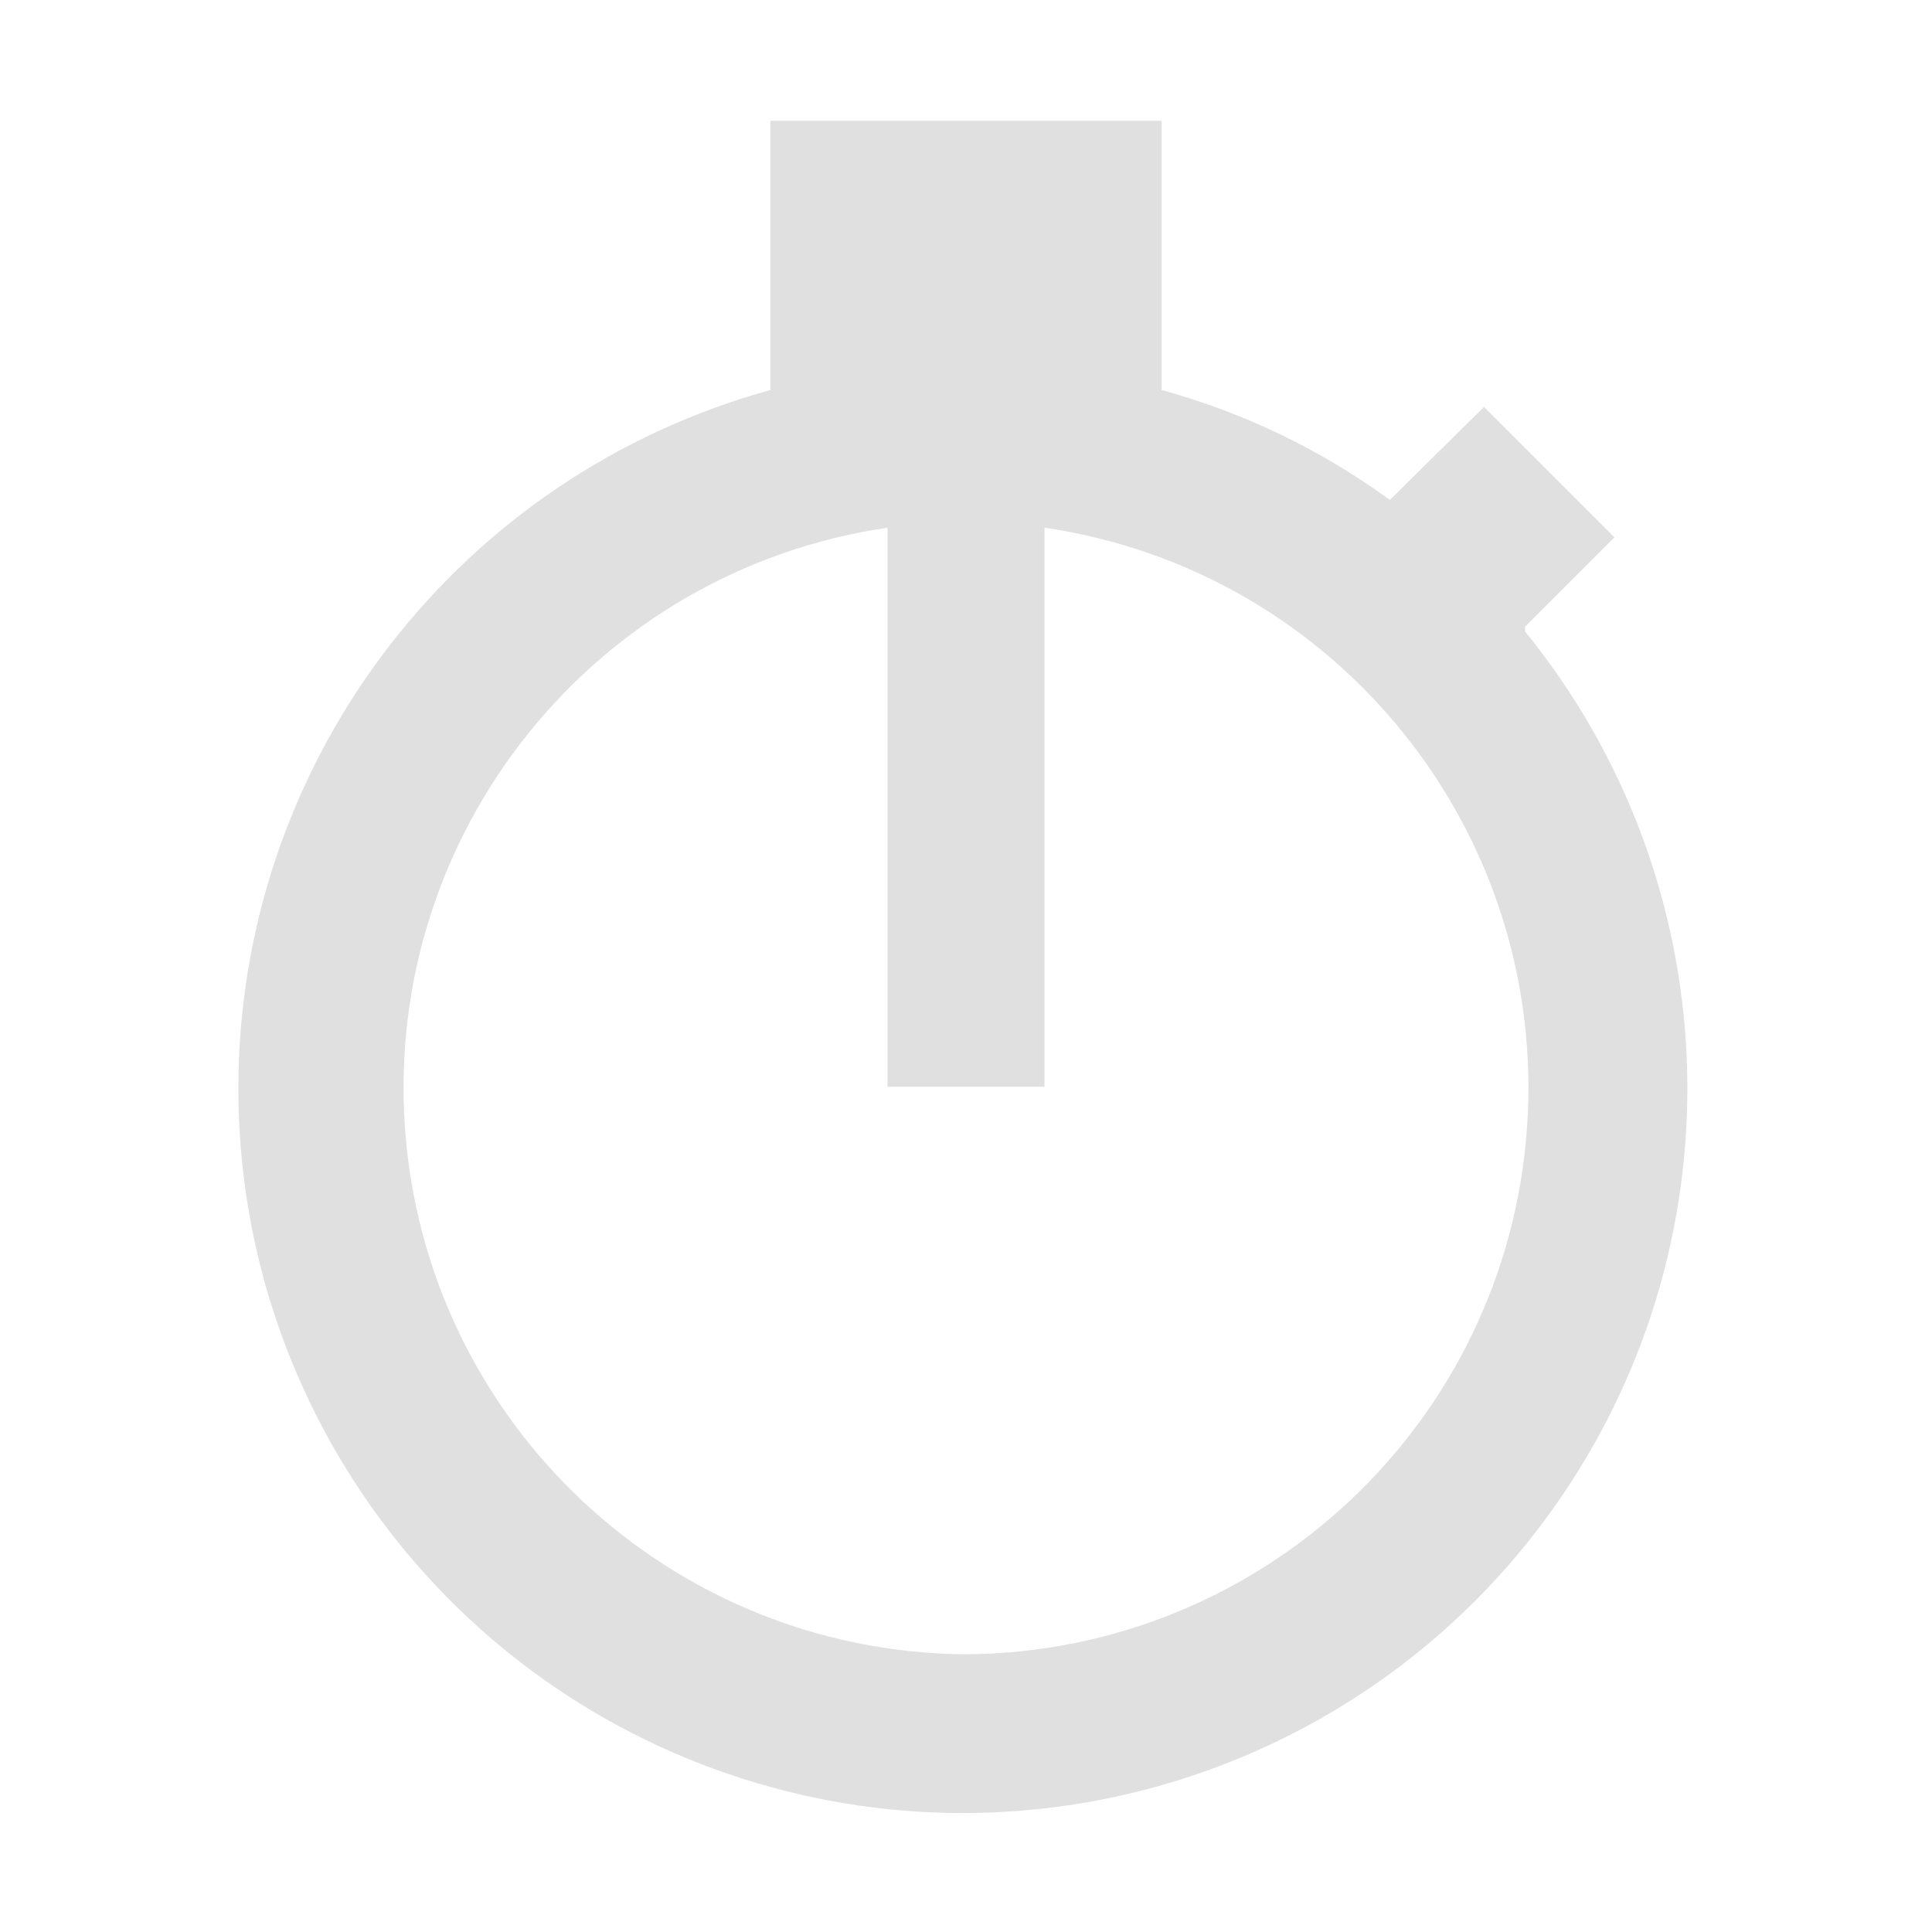
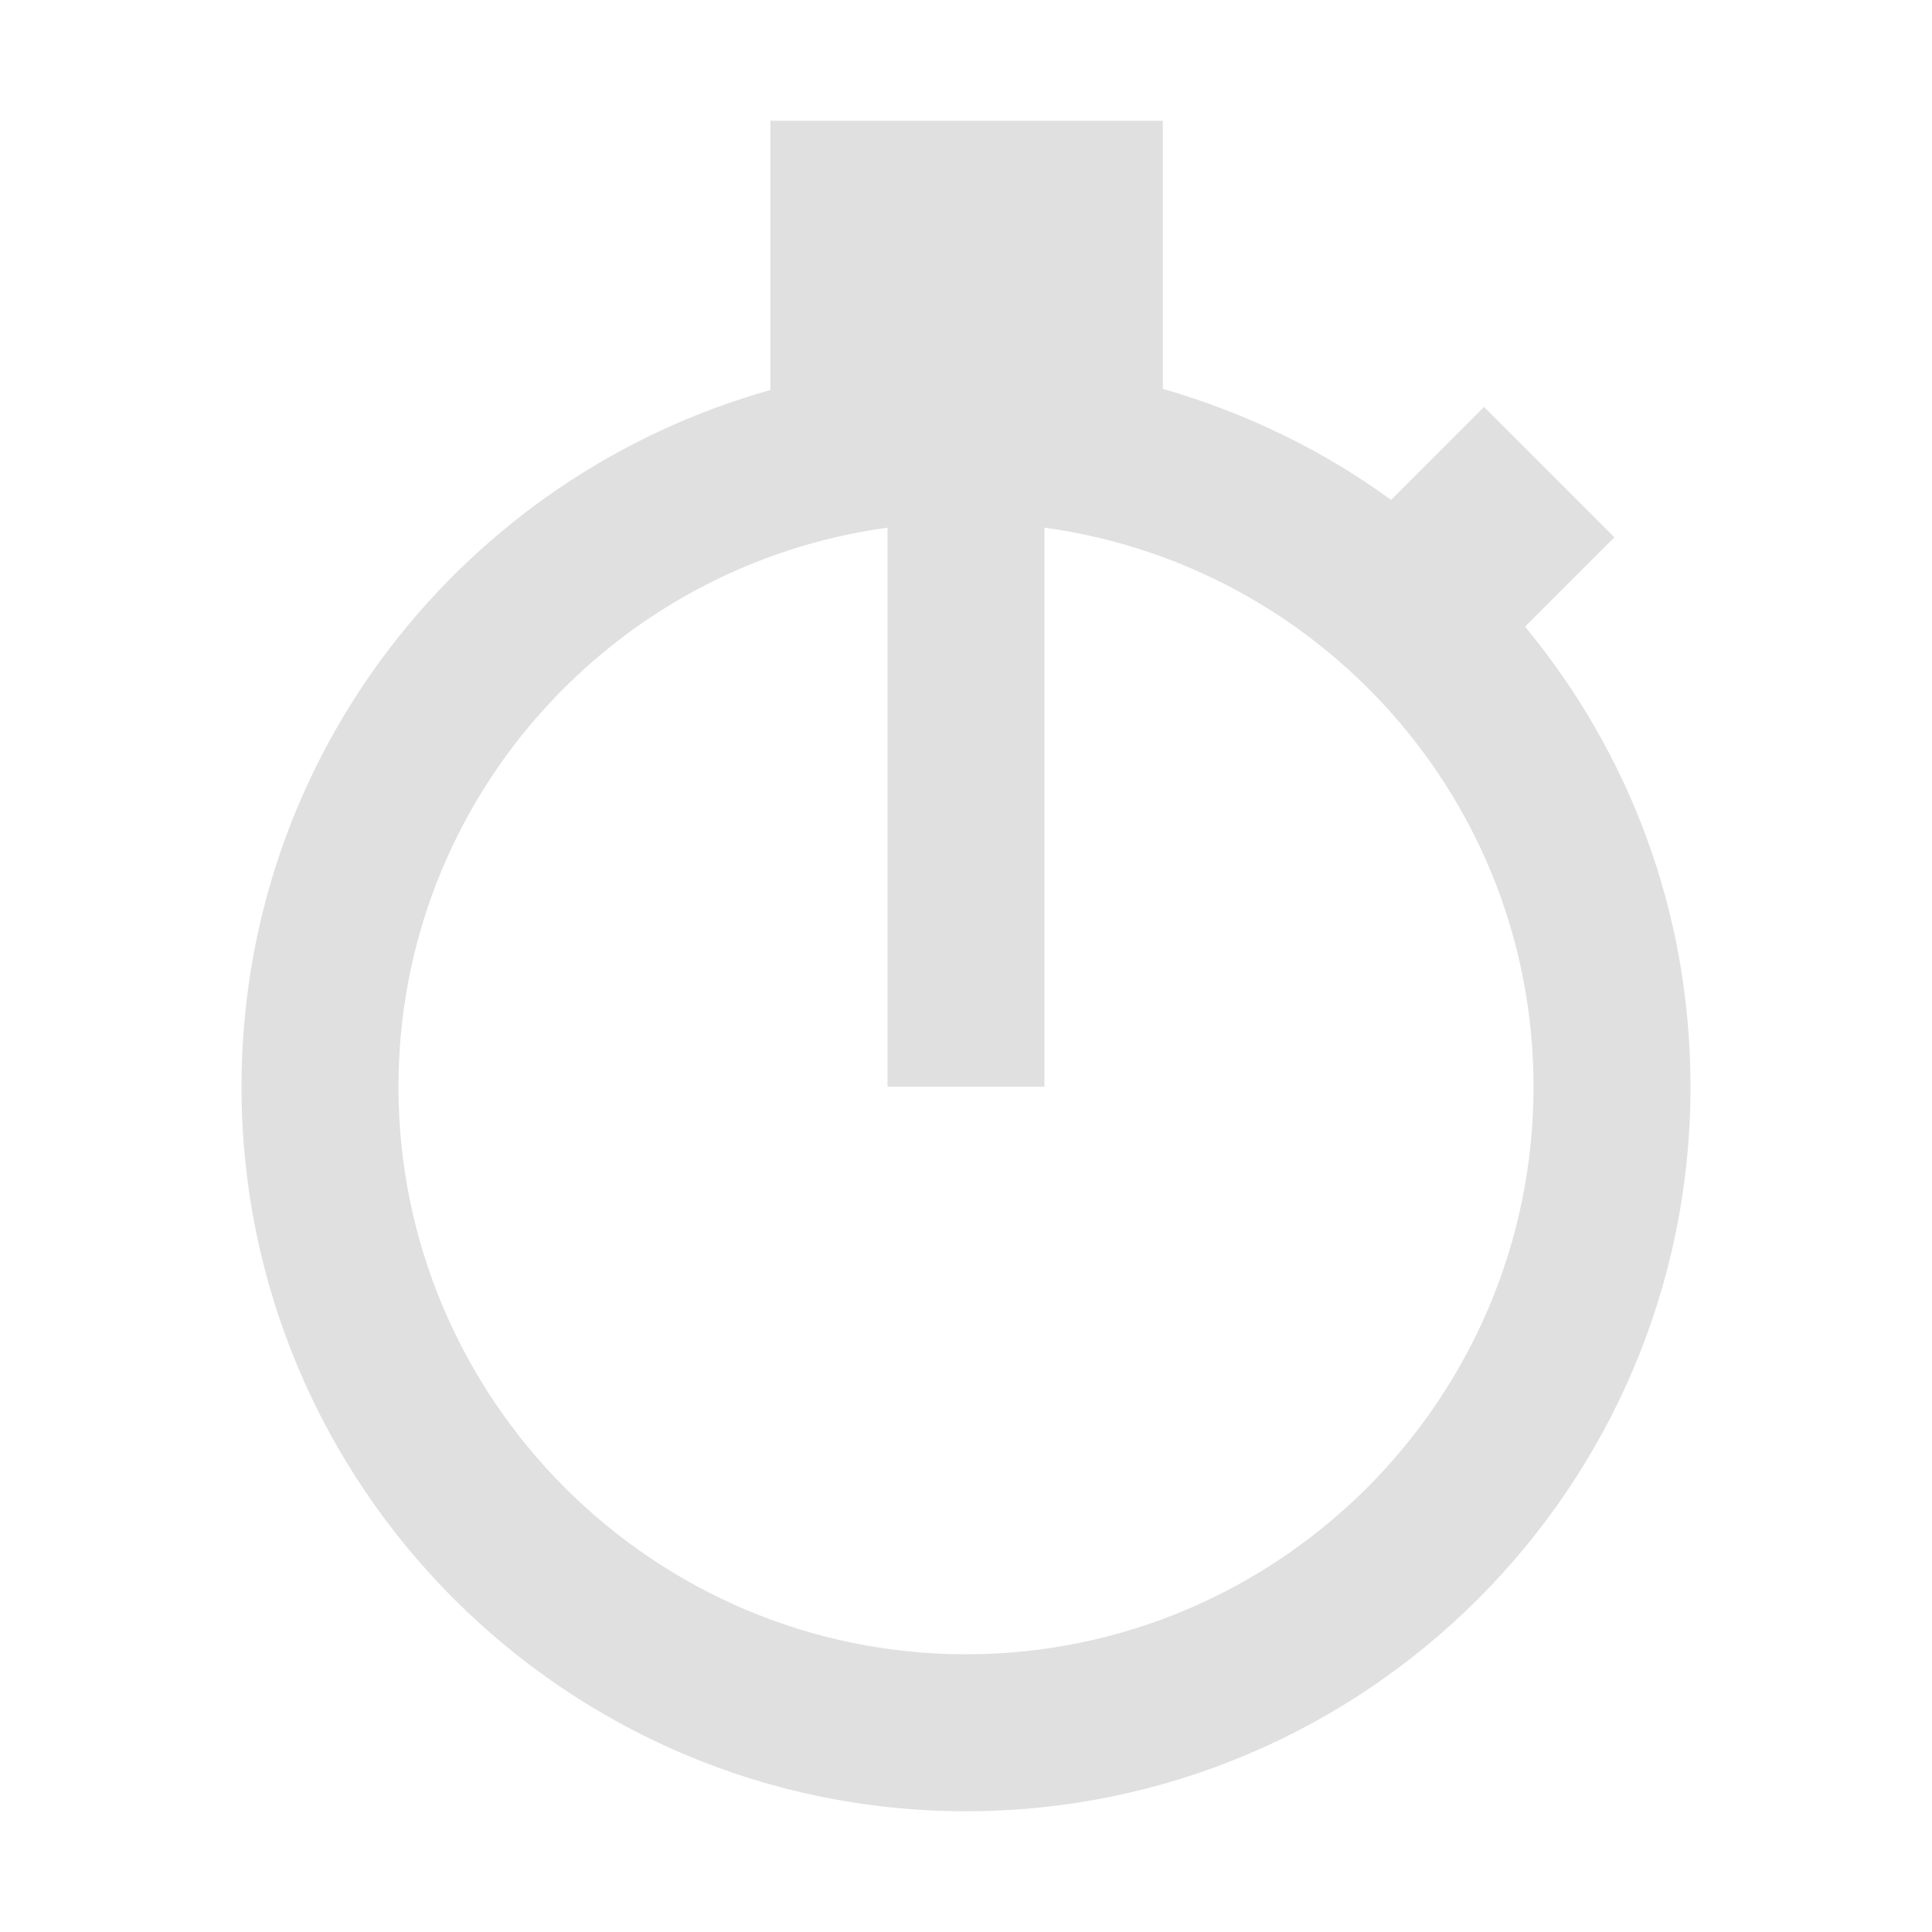
- <svg xmlns="http://www.w3.org/2000/svg" viewBox="0 0 16 16">
-   <path d="m12.63 5.19.74-.74-1.08-1.08-.78.77a5.81 5.81 0 0 0 -1.89-.91v-2.23h-3.24v2.23a6 6 0 1 0 6.25 2zm-4.63 8.51a4.69 4.69 0 0 1 -.65-9.33v4.63h1.3v-4.63a4.69 4.69 0 0 1 -.65 9.33z" fill="#e0e0e0" />
+ <svg xmlns="http://www.w3.org/2000/svg" enable-background="new 0 0 16 16" viewBox="0 0 16 16">
+   <path d="m12.63 5.19.74-.74-1.08-1.08-.77.77c-.56-.41-1.2-.72-1.89-.92v-2.22h-3.25v2.23c-2.53.71-4.38 3.02-4.38 5.77 0 3.31 2.69 6 6 6s6-2.69 6-6c0-1.45-.51-2.77-1.37-3.81zm-4.63 8.51c-2.59 0-4.7-2.11-4.7-4.7 0-2.37 1.77-4.32 4.05-4.63v4.63h1.3v-4.63c2.28.31 4.05 2.26 4.05 4.63 0 2.59-2.11 4.7-4.7 4.7z" fill="#e0e0e0" />
</svg>
